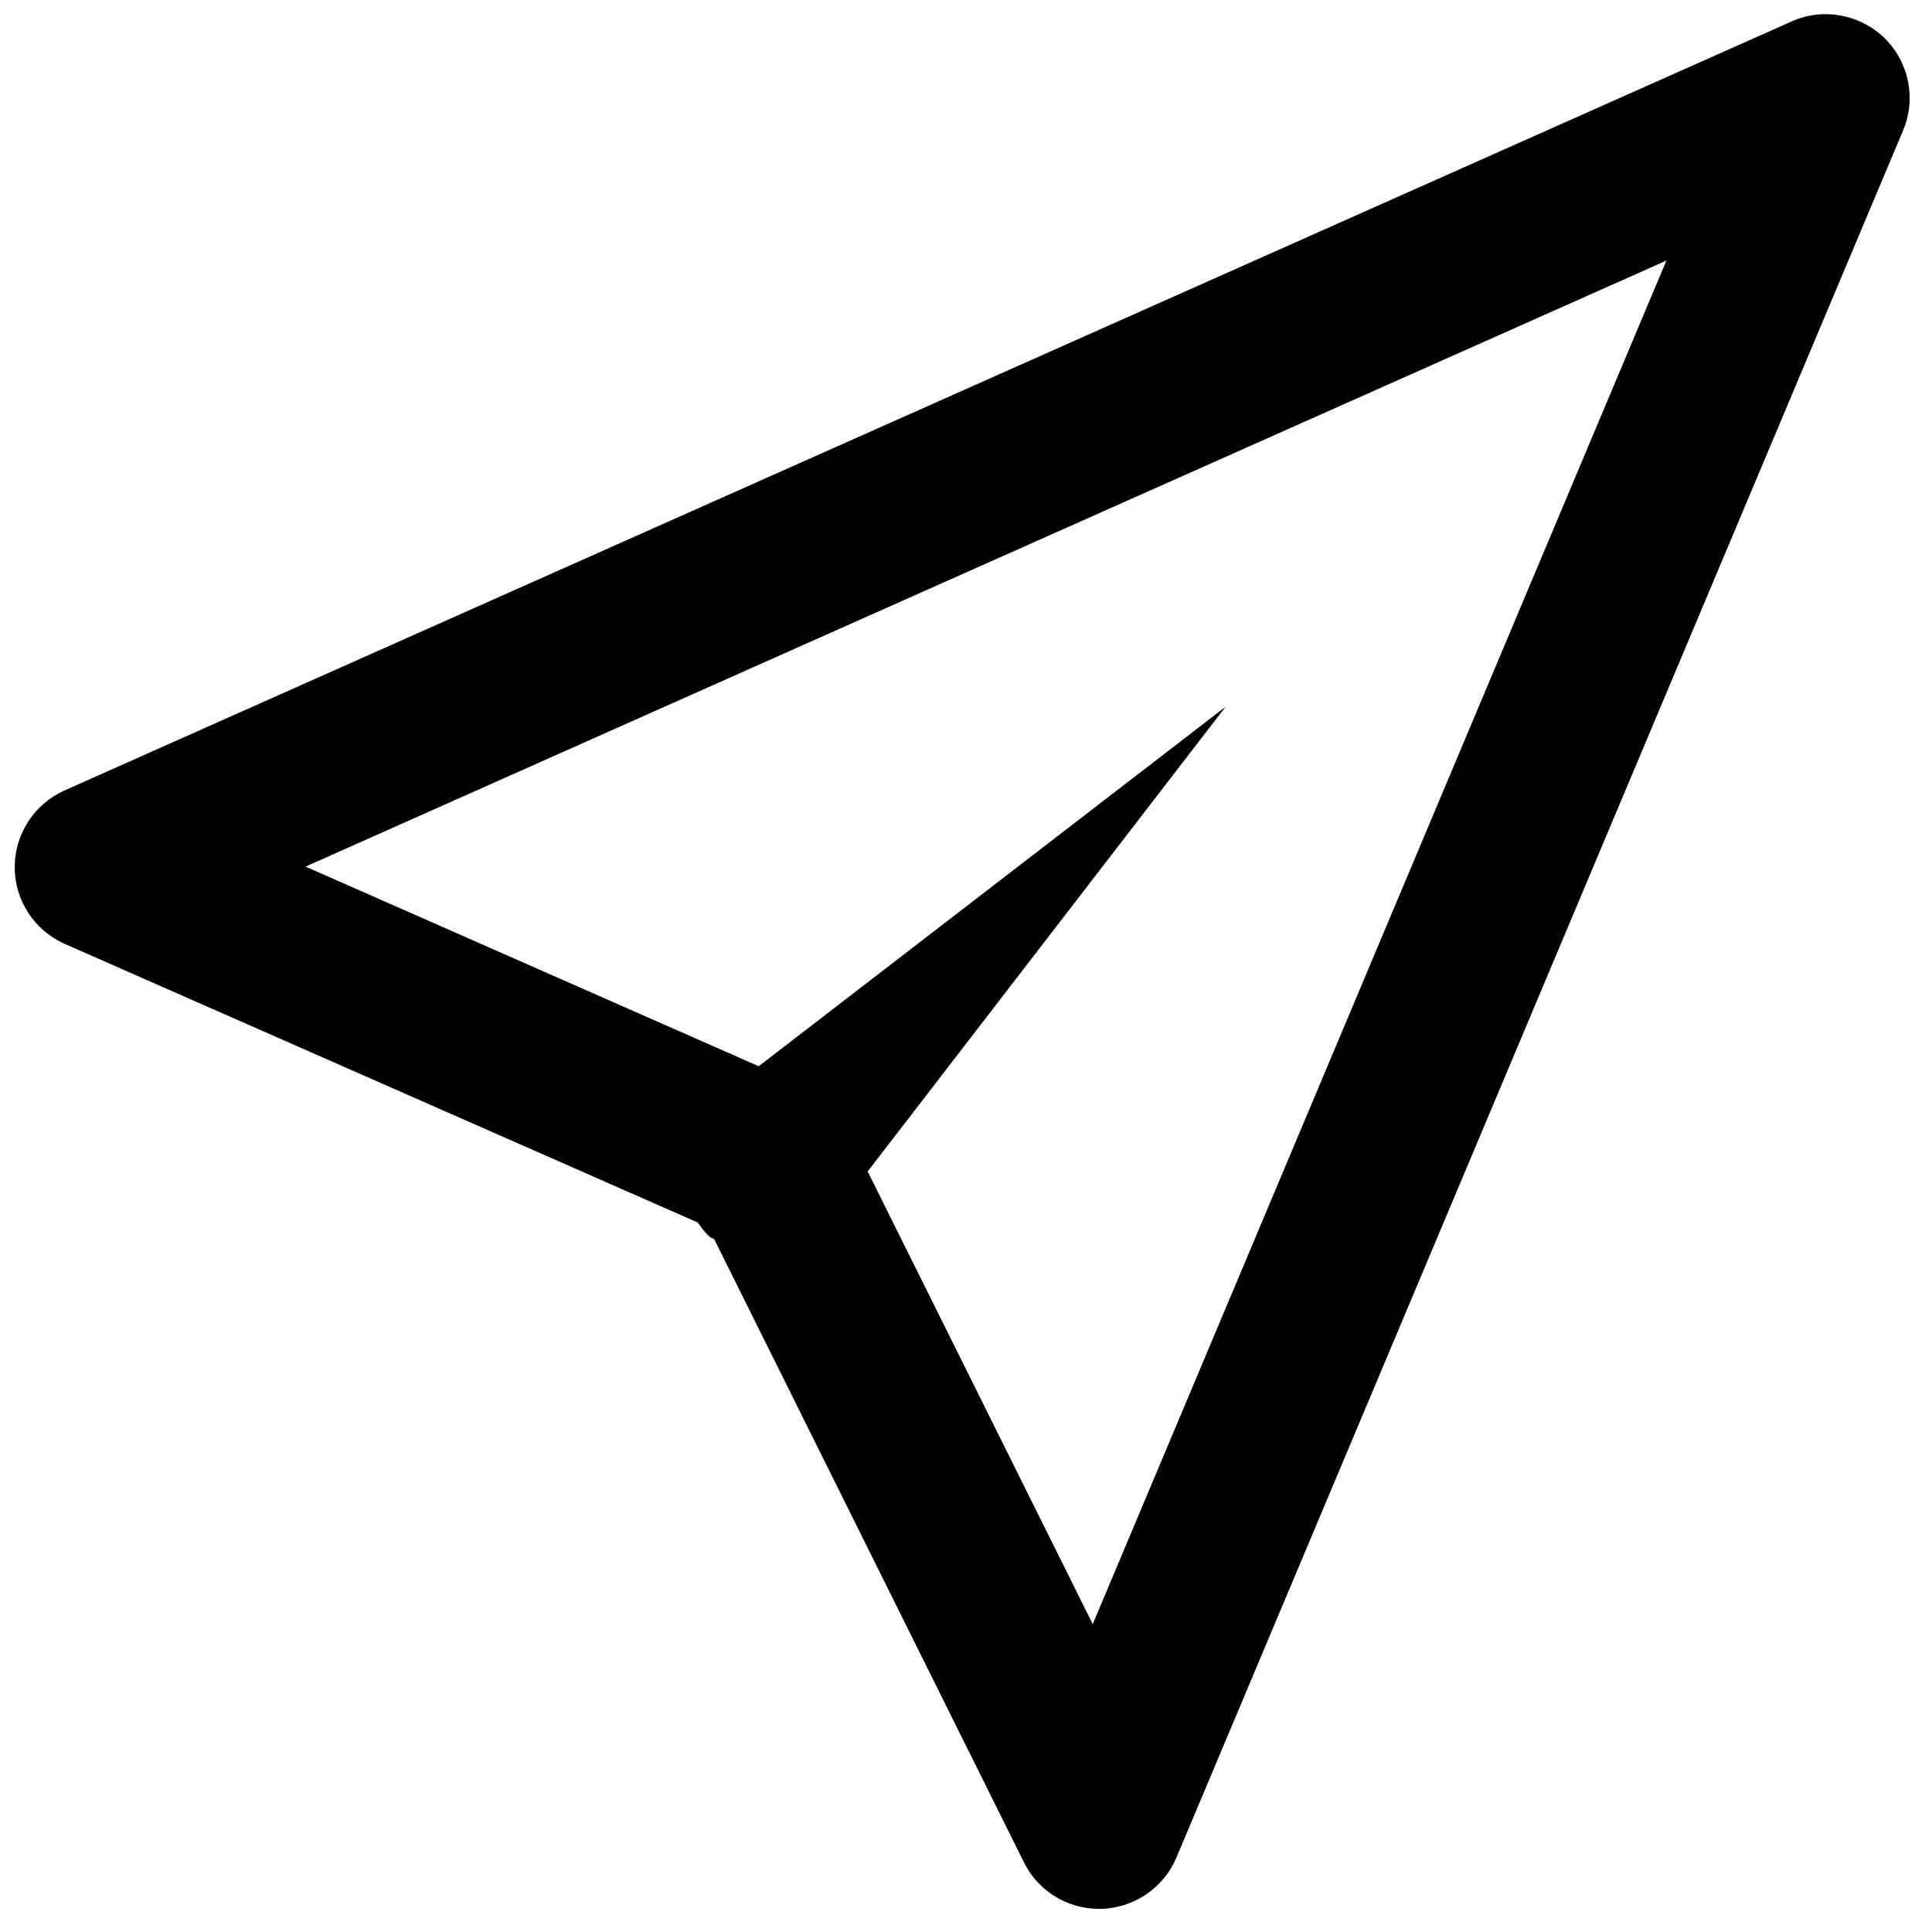
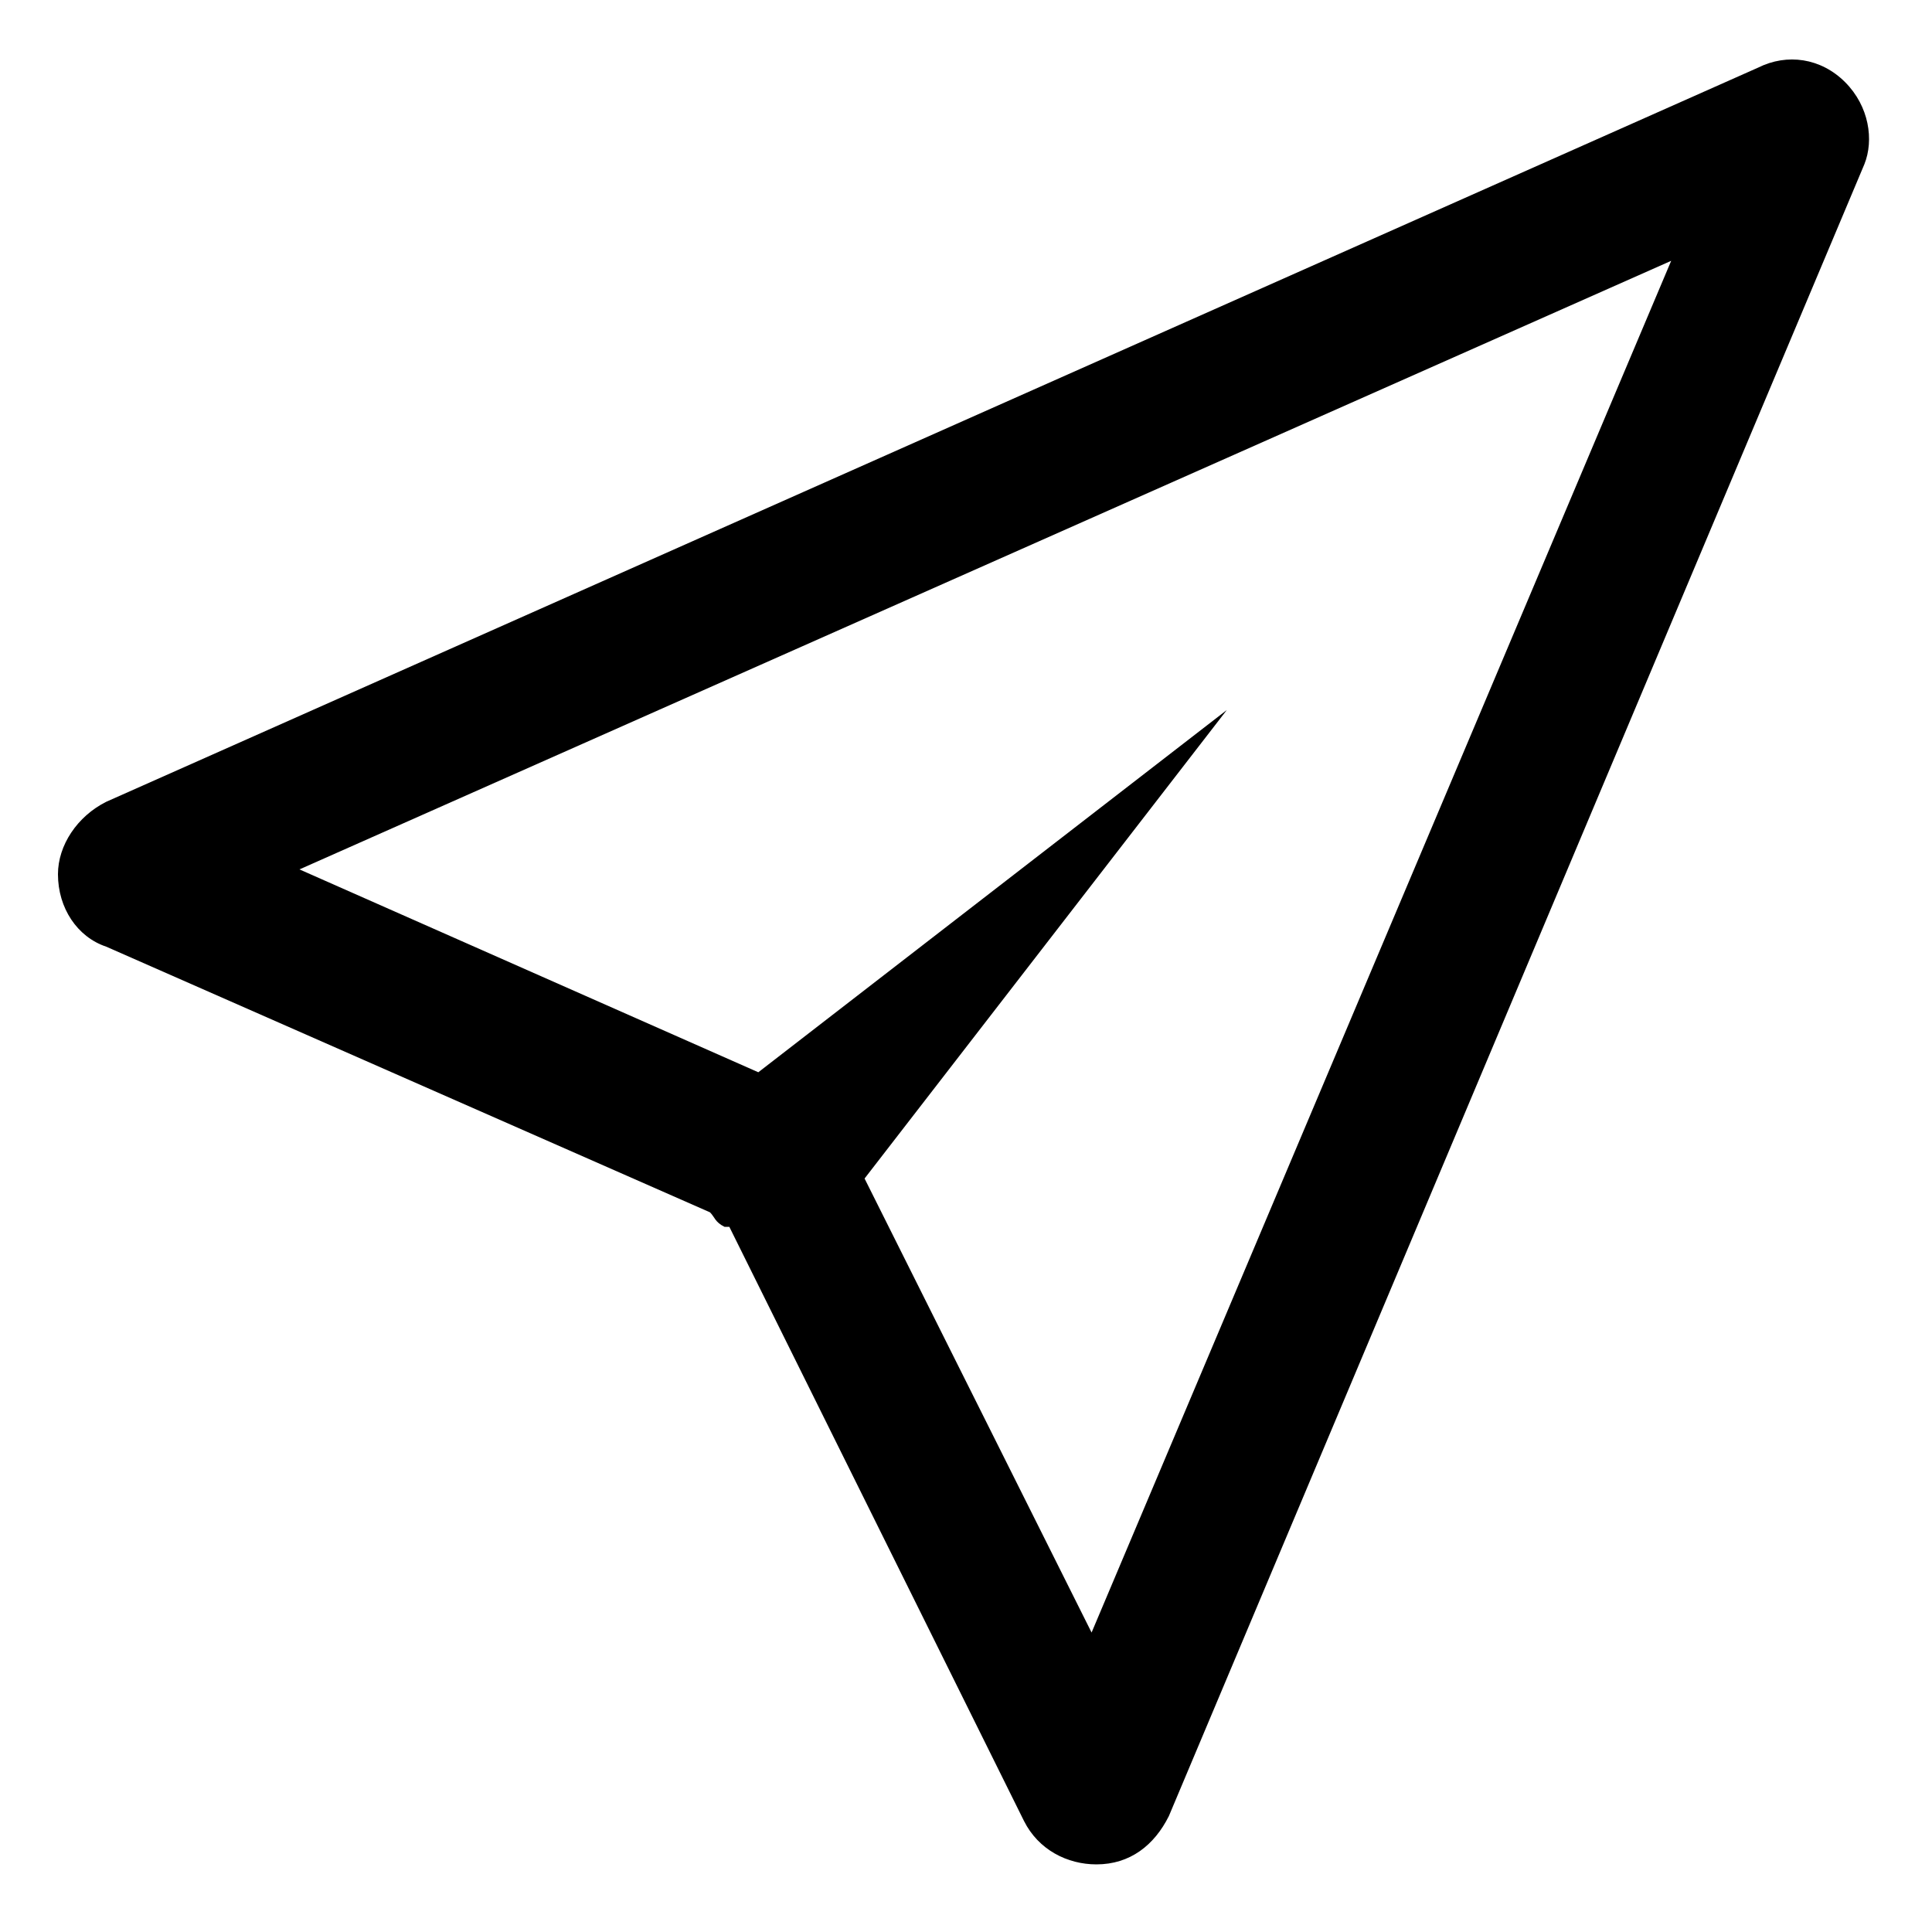
- <svg xmlns="http://www.w3.org/2000/svg" width="40px" height="40px" viewBox="0 0 40 40" version="1.1">
-   <defs />
-   <g id="10.-nav" stroke="none" stroke-width="1" fill="none" fill-rule="evenodd">
-     <g id="Open" transform="translate(-177, -819)" fill="#000000">
+ <svg xmlns="http://www.w3.org/2000/svg" version="1.1" id="Layer_1" x="0px" y="0px" viewBox="0 0 40 40" style="enable-background:new 0 0 40 40;" xml:space="preserve">
+   <g id="_x31_0.-nav">
+     <g id="Open" transform="translate(-177, -819)">
      <g id="Group-4" transform="translate(20, 800)">
-         <path d="M179.624,52.626 L174.964,43.254 L182.375,33.632 L172.708,41.075 L163.326,36.942 L191.501,24.395 L179.624,52.626 Z M196.015,19.787 C195.505,19.294 194.745,19.152 194.093,19.444 L158.332,35.367 C157.708,35.648 157.302,36.272 157.305,36.956 C157.305,37.647 157.715,38.264 158.339,38.542 L171.442,44.309 C171.525,44.413 171.598,44.531 171.709,44.618 C171.733,44.635 171.761,44.638 171.785,44.652 L178.201,57.56 C178.492,58.15 179.096,58.521 179.756,58.521 L179.808,58.521 C180.488,58.497 181.091,58.084 181.355,57.463 L196.401,21.702 C196.678,21.043 196.525,20.287 196.015,19.787 L196.015,19.787 Z" id="Fill-5-Copy" />
+         <path id="Fill-5-Copy" d="M179.6,52.8l-4.7-9.4l7.5-9.7l-9.7,7.5l-9.5-4.2l28.4-12.6L179.6,52.8z M195.2,20.7     c-0.5-0.5-1.2-0.6-1.8-0.3l-34.2,15.2c-0.6,0.3-1,0.9-1,1.5c0,0.7,0.4,1.3,1,1.5l12.5,5.5c0.1,0.1,0.1,0.2,0.3,0.3c0,0,0,0,0.1,0     l6.1,12.3c0.3,0.6,0.9,0.9,1.5,0.9h0c0.7,0,1.2-0.4,1.5-1l14.4-34.2C195.8,21.9,195.7,21.2,195.2,20.7L195.2,20.7z" />
      </g>
    </g>
  </g>
</svg>
